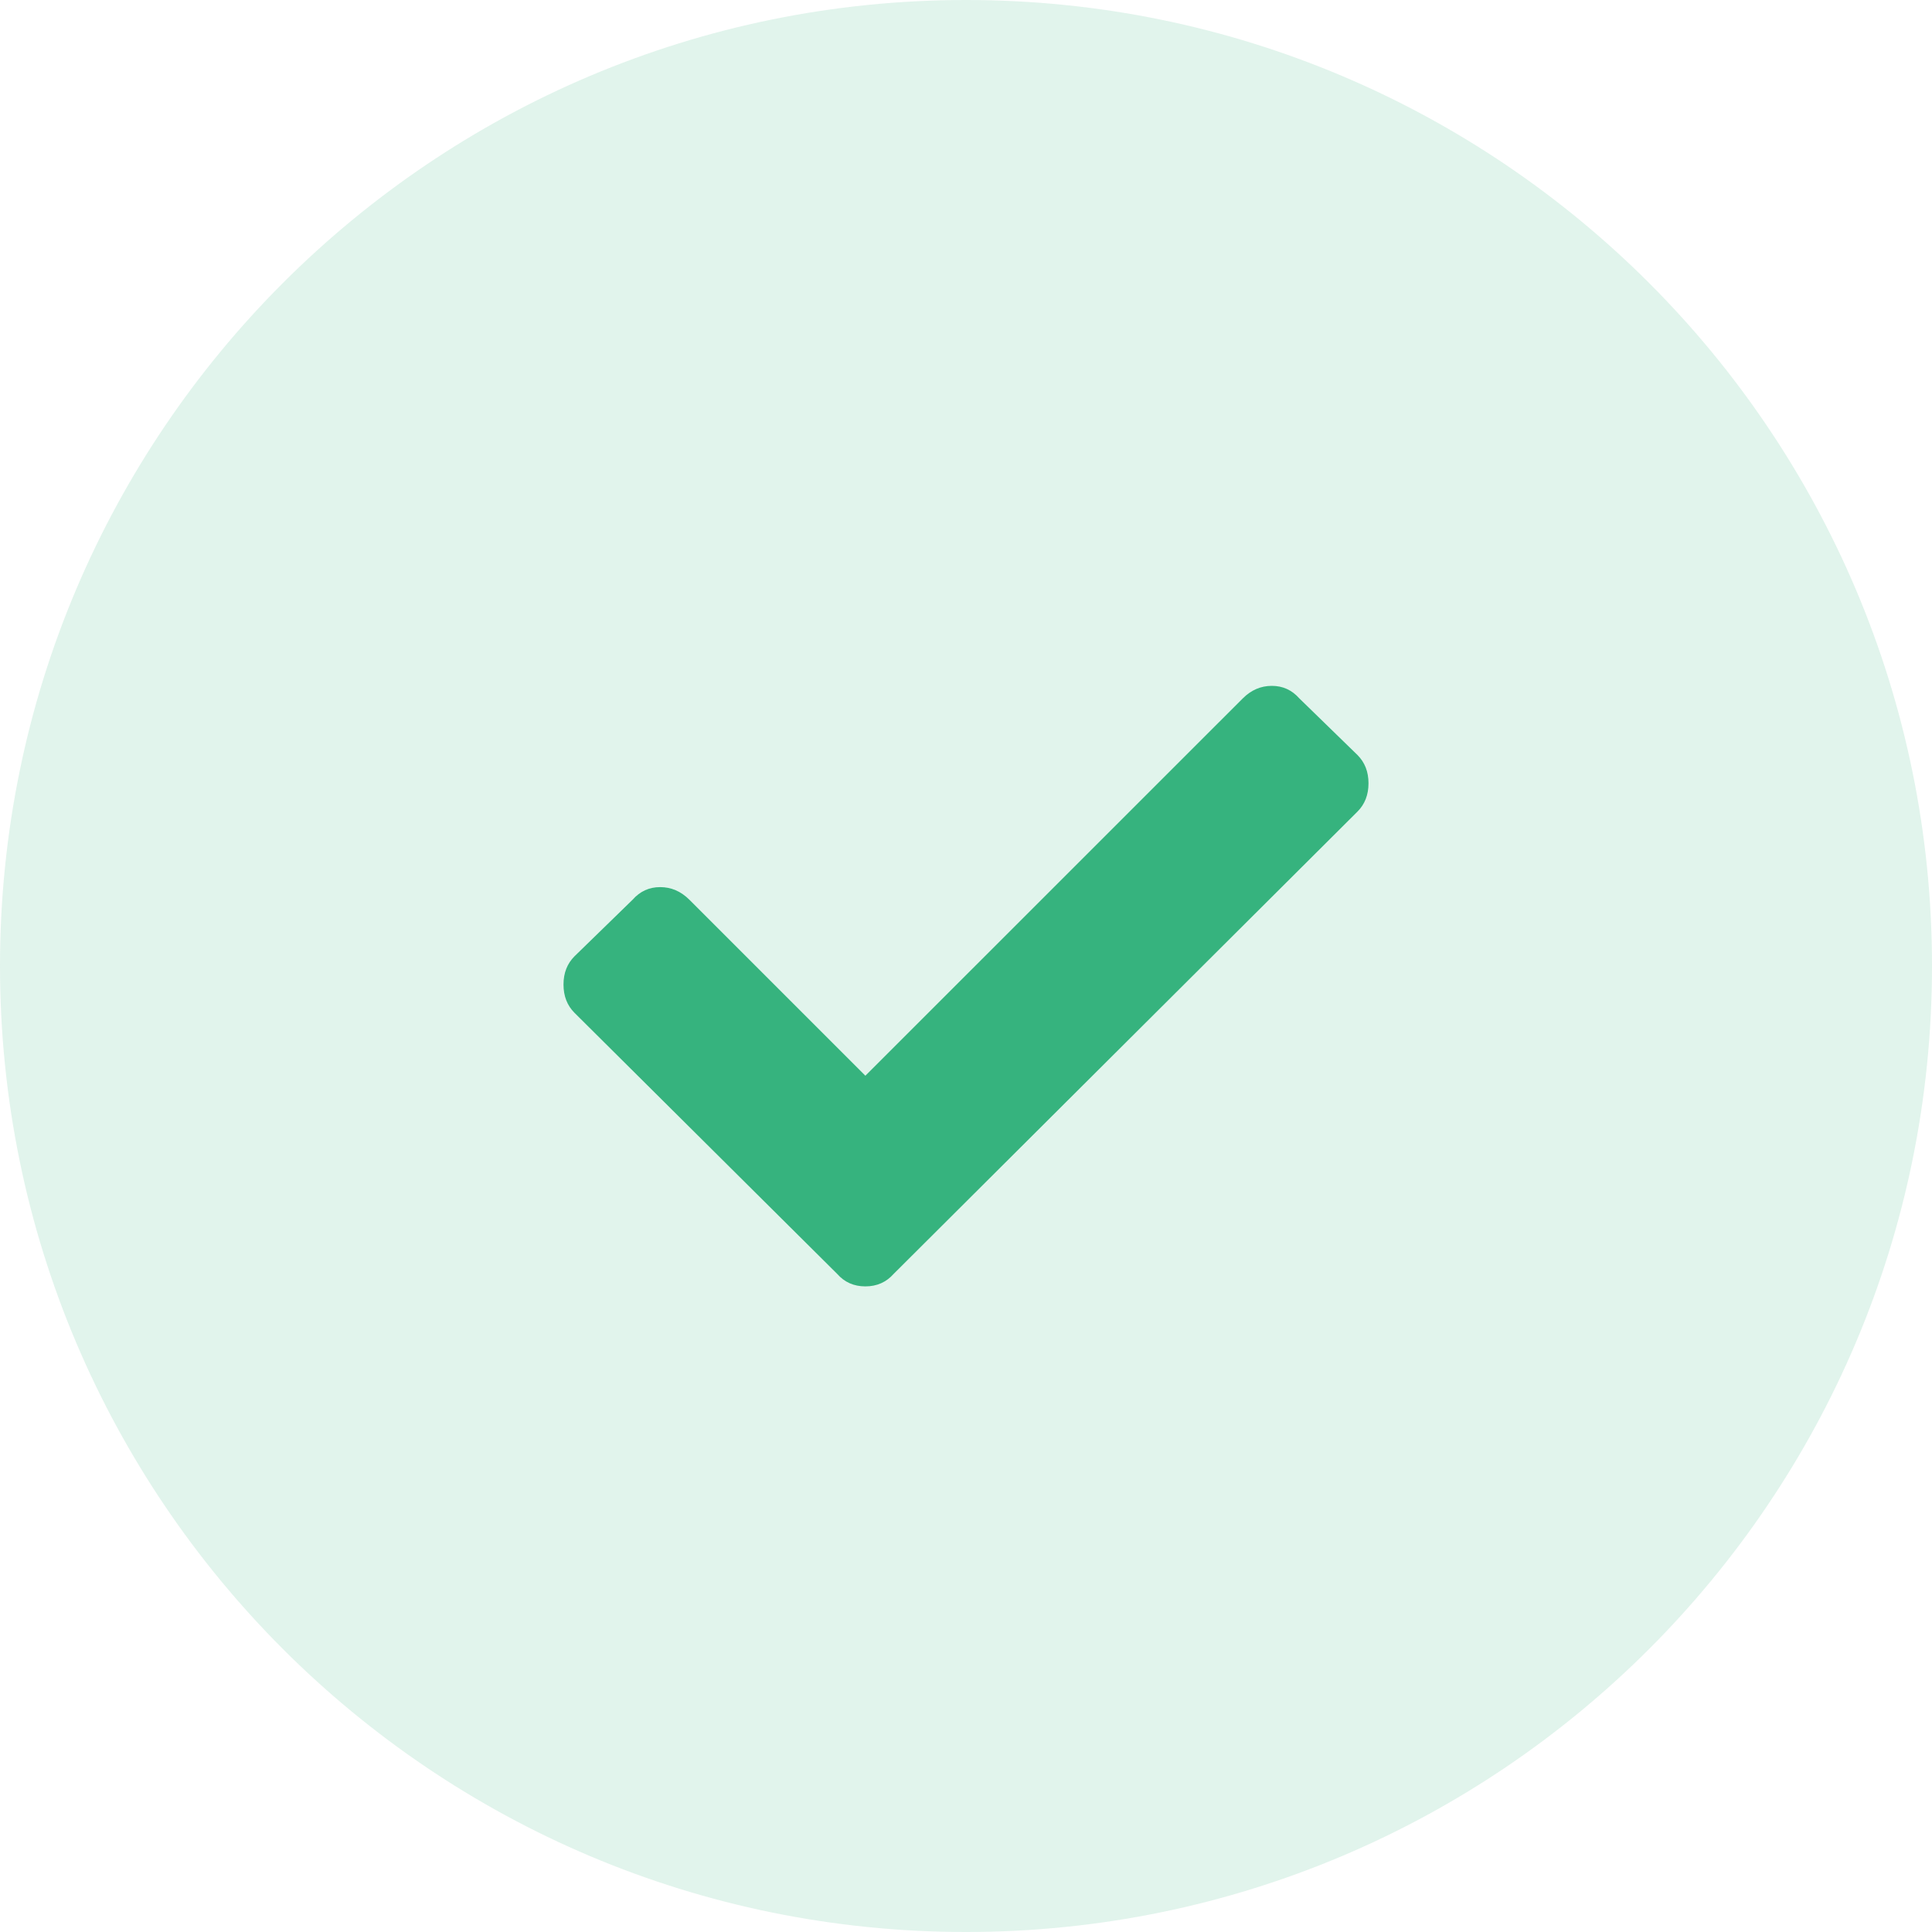
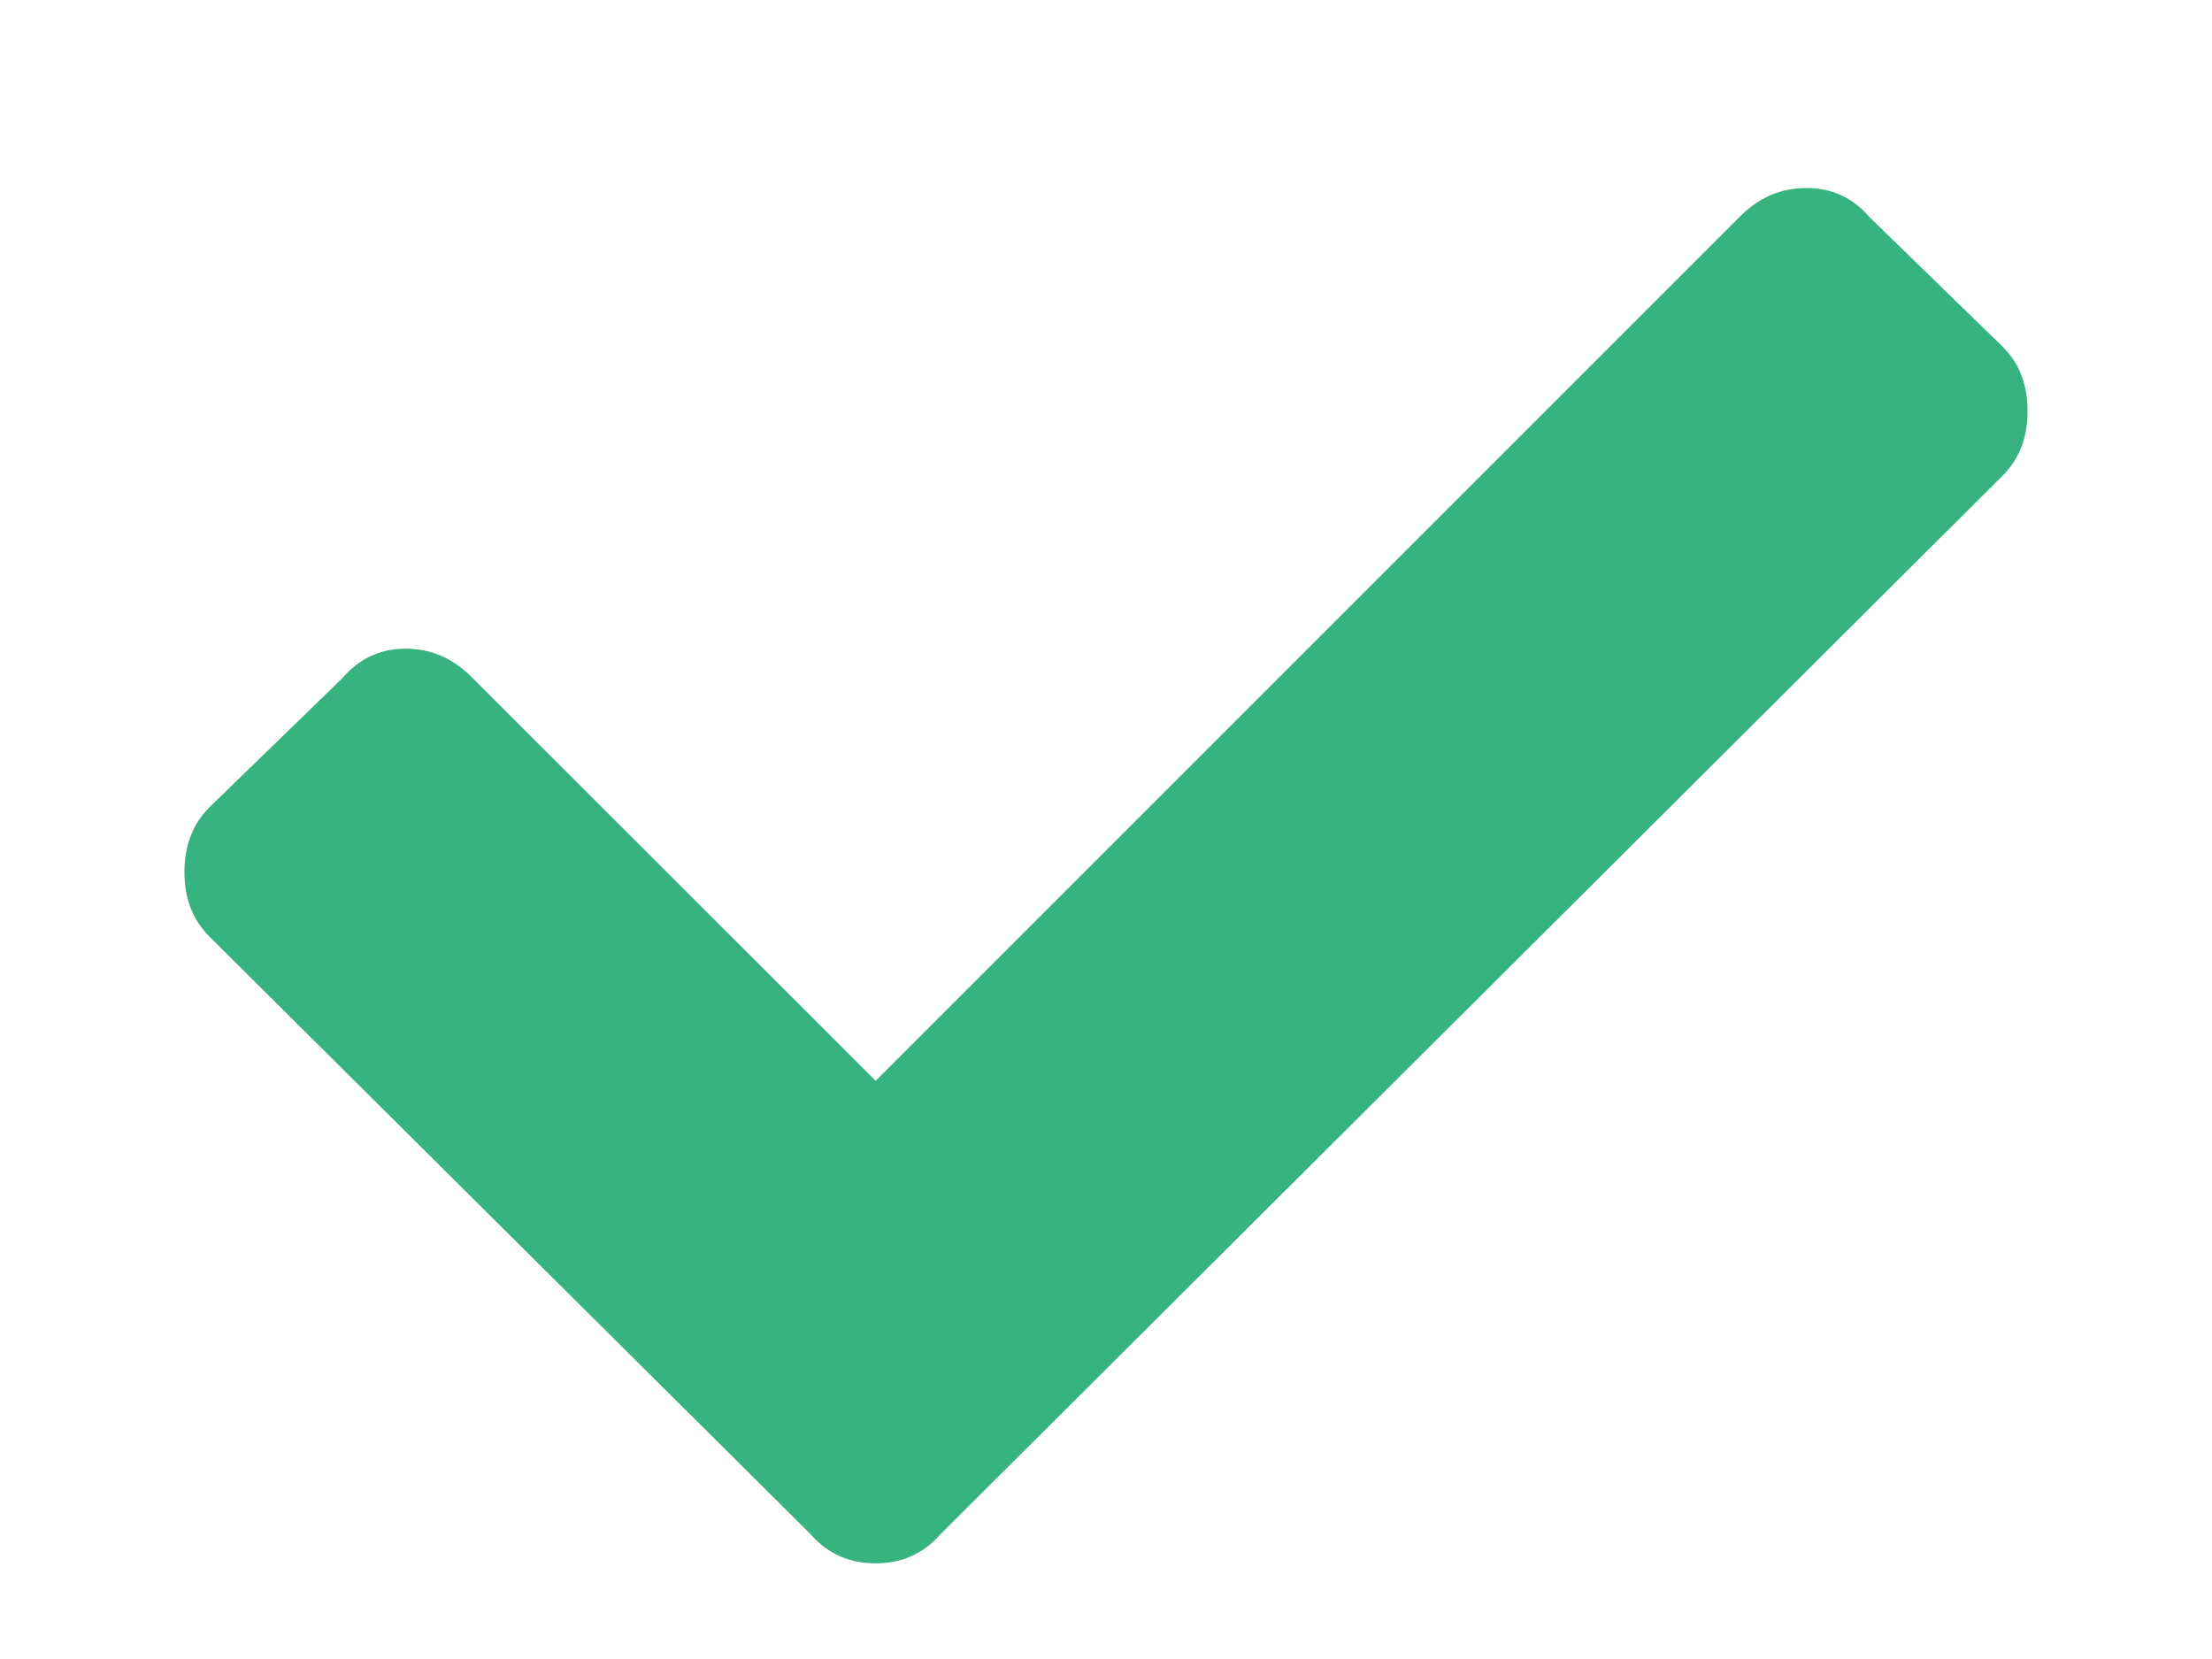
- <svg xmlns="http://www.w3.org/2000/svg" width="24" height="24" viewBox="0 0 24 24" fill="none">
-   <g id="Icon ">
-     <path id="Oval" opacity="0.15" fill-rule="evenodd" clip-rule="evenodd" d="M12 24C18.627 24 24 18.627 24 12C24 5.373 18.627 0 12 0C5.373 0 0 5.373 0 12C0 18.627 5.373 24 12 24Z" fill="#36B37E" />
-     <path id="Icon" d="M10.399 15.824L7.137 12.582C7.046 12.491 7 12.374 7 12.23C7 12.087 7.046 11.97 7.137 11.879L7.859 11.176C7.951 11.072 8.064 11.02 8.201 11.02C8.338 11.02 8.458 11.072 8.563 11.176L10.75 13.363L15.438 8.676C15.542 8.572 15.662 8.52 15.799 8.52C15.936 8.52 16.049 8.572 16.141 8.676L16.863 9.379C16.954 9.47 17 9.587 17 9.73C17 9.874 16.954 9.991 16.863 10.082L11.102 15.824C11.01 15.928 10.893 15.98 10.75 15.98C10.607 15.98 10.49 15.928 10.399 15.824Z" fill="#36B37E" />
-   </g>
+ <svg xmlns="http://www.w3.org/2000/svg" width="8" height="6" viewBox="0 0 8 6" fill="none">
+   <path d="M2.932 5.549L0.758 3.388C0.697 3.327 0.667 3.249 0.667 3.154C0.667 3.058 0.697 2.98 0.758 2.919L1.24 2.451C1.3 2.381 1.376 2.346 1.467 2.346C1.559 2.346 1.639 2.381 1.708 2.451L3.167 3.909L6.292 0.784C6.361 0.714 6.441 0.68 6.533 0.68C6.624 0.68 6.7 0.714 6.76 0.784L7.242 1.253C7.303 1.313 7.333 1.391 7.333 1.487C7.333 1.582 7.303 1.661 7.242 1.721L3.401 5.549C3.34 5.619 3.262 5.654 3.167 5.654C3.071 5.654 2.993 5.619 2.932 5.549Z" fill="#36B37E" />
</svg>
